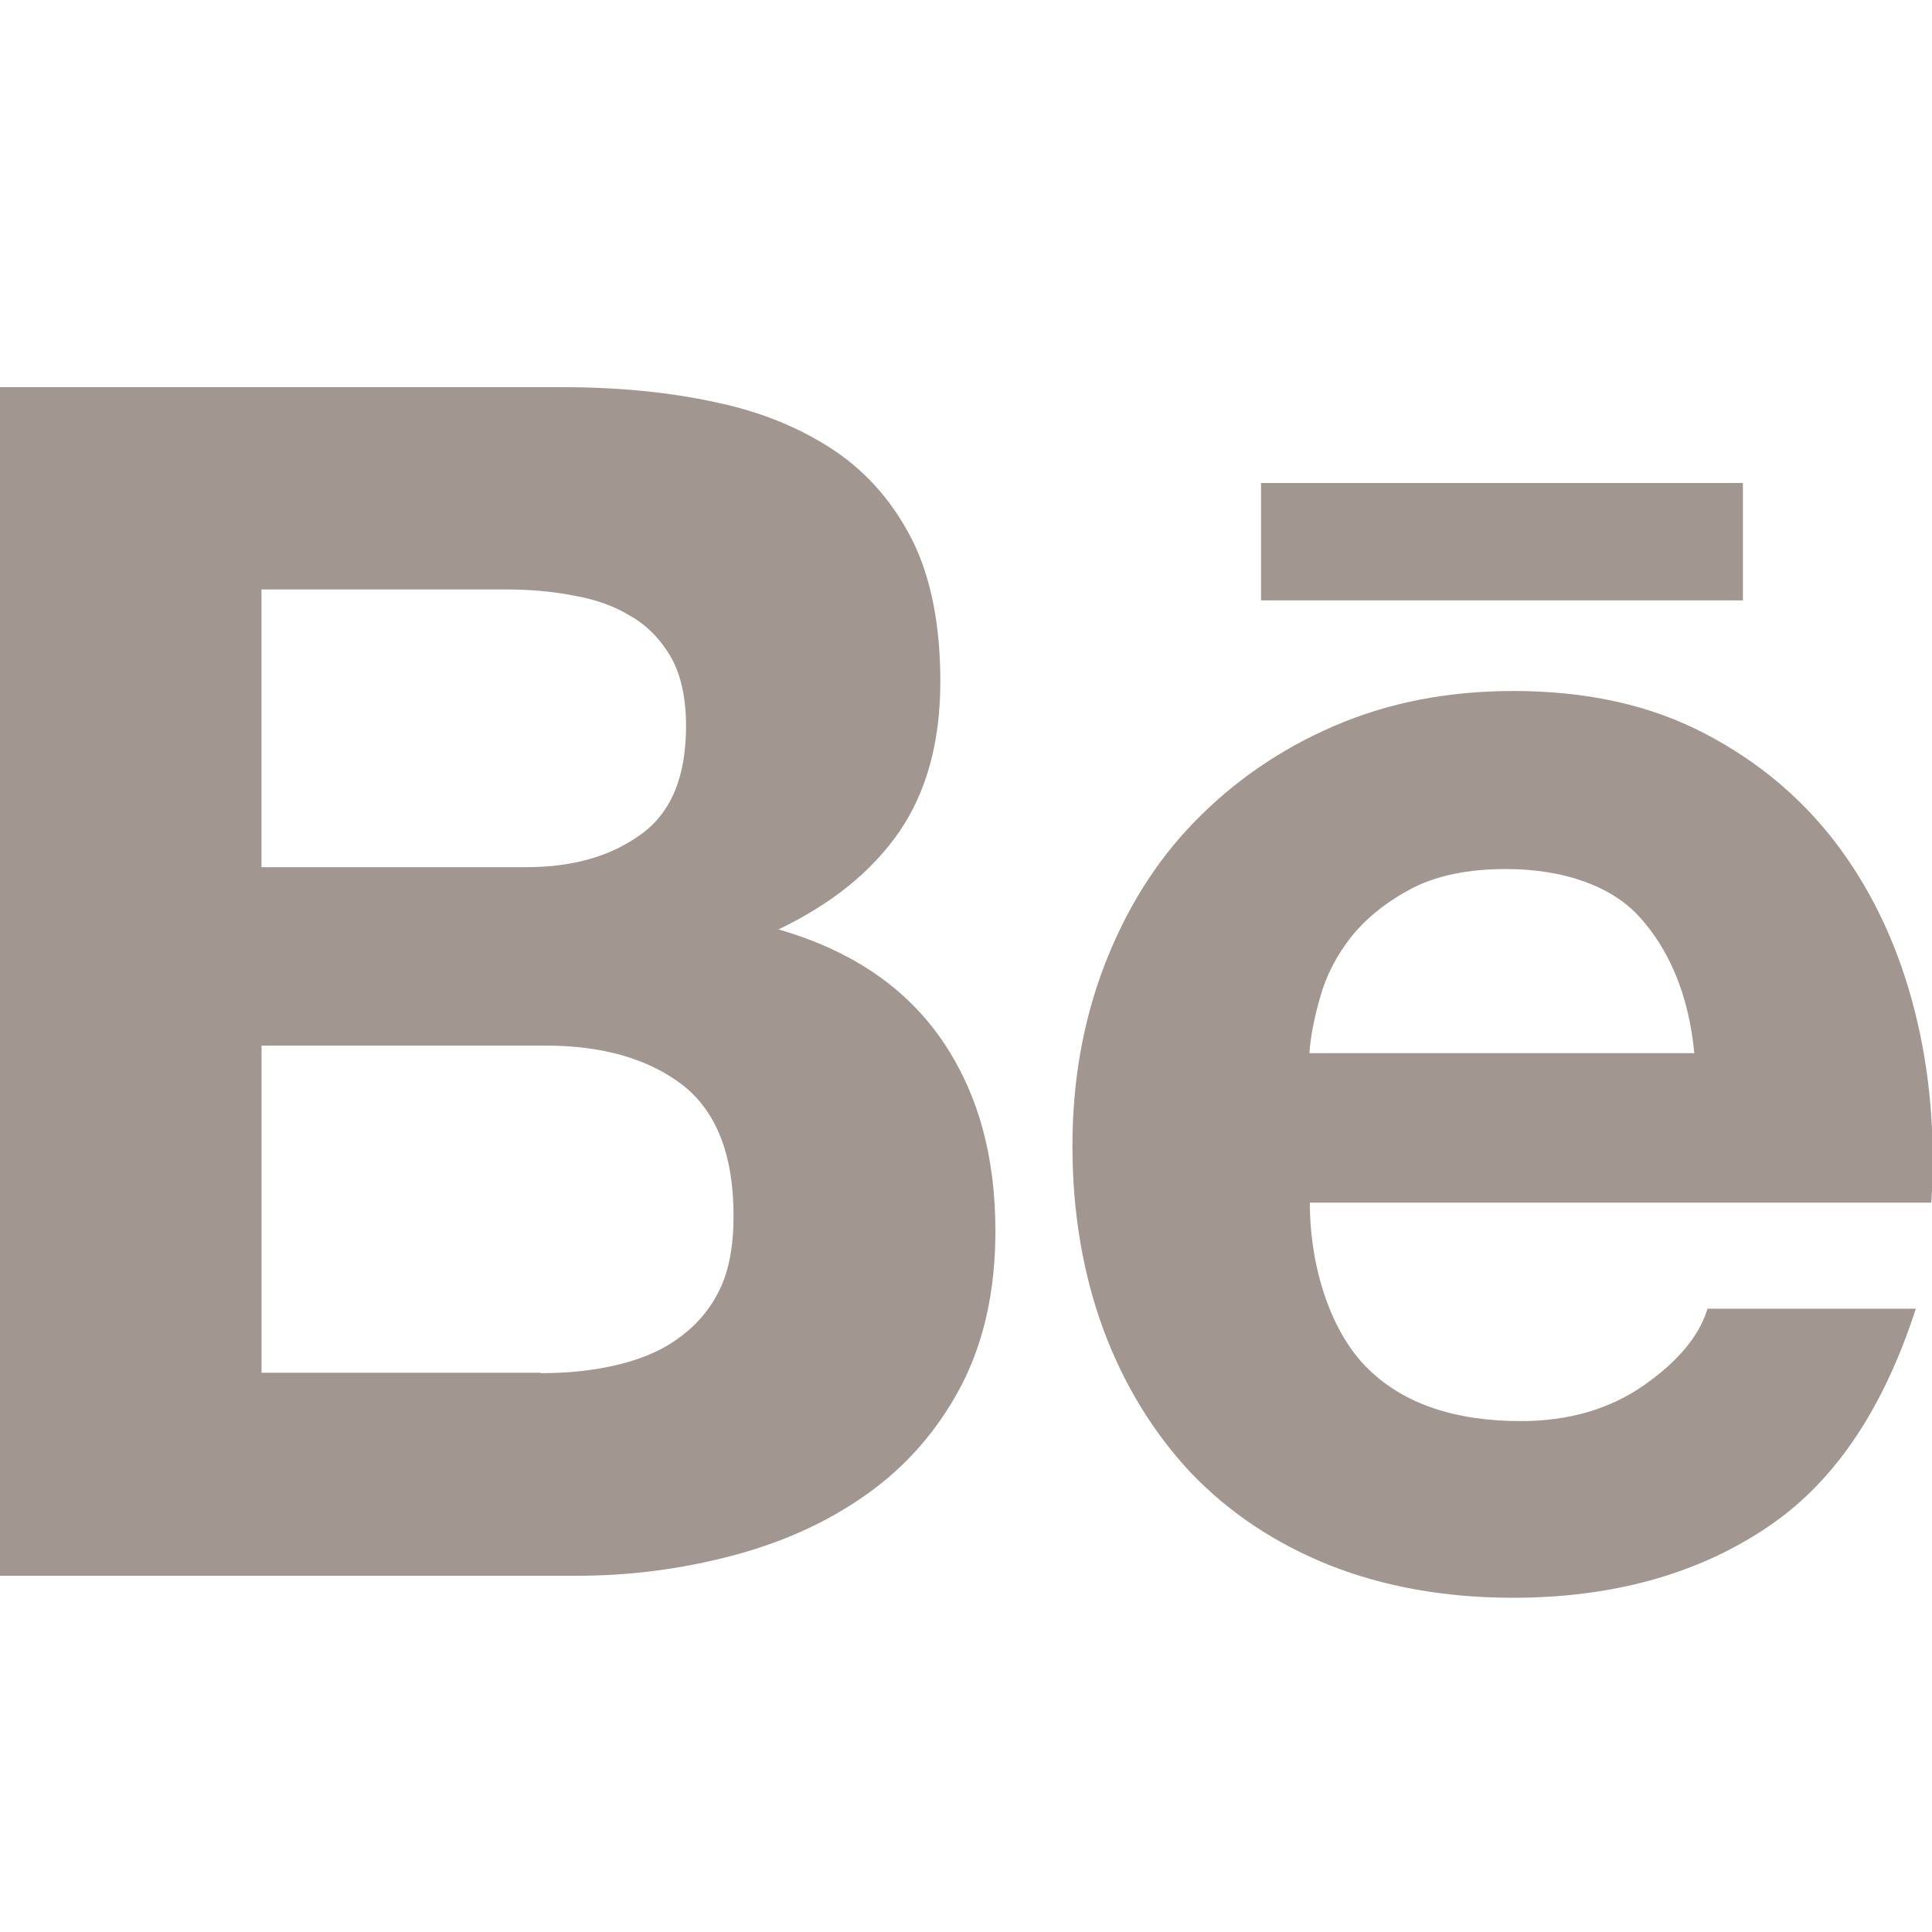
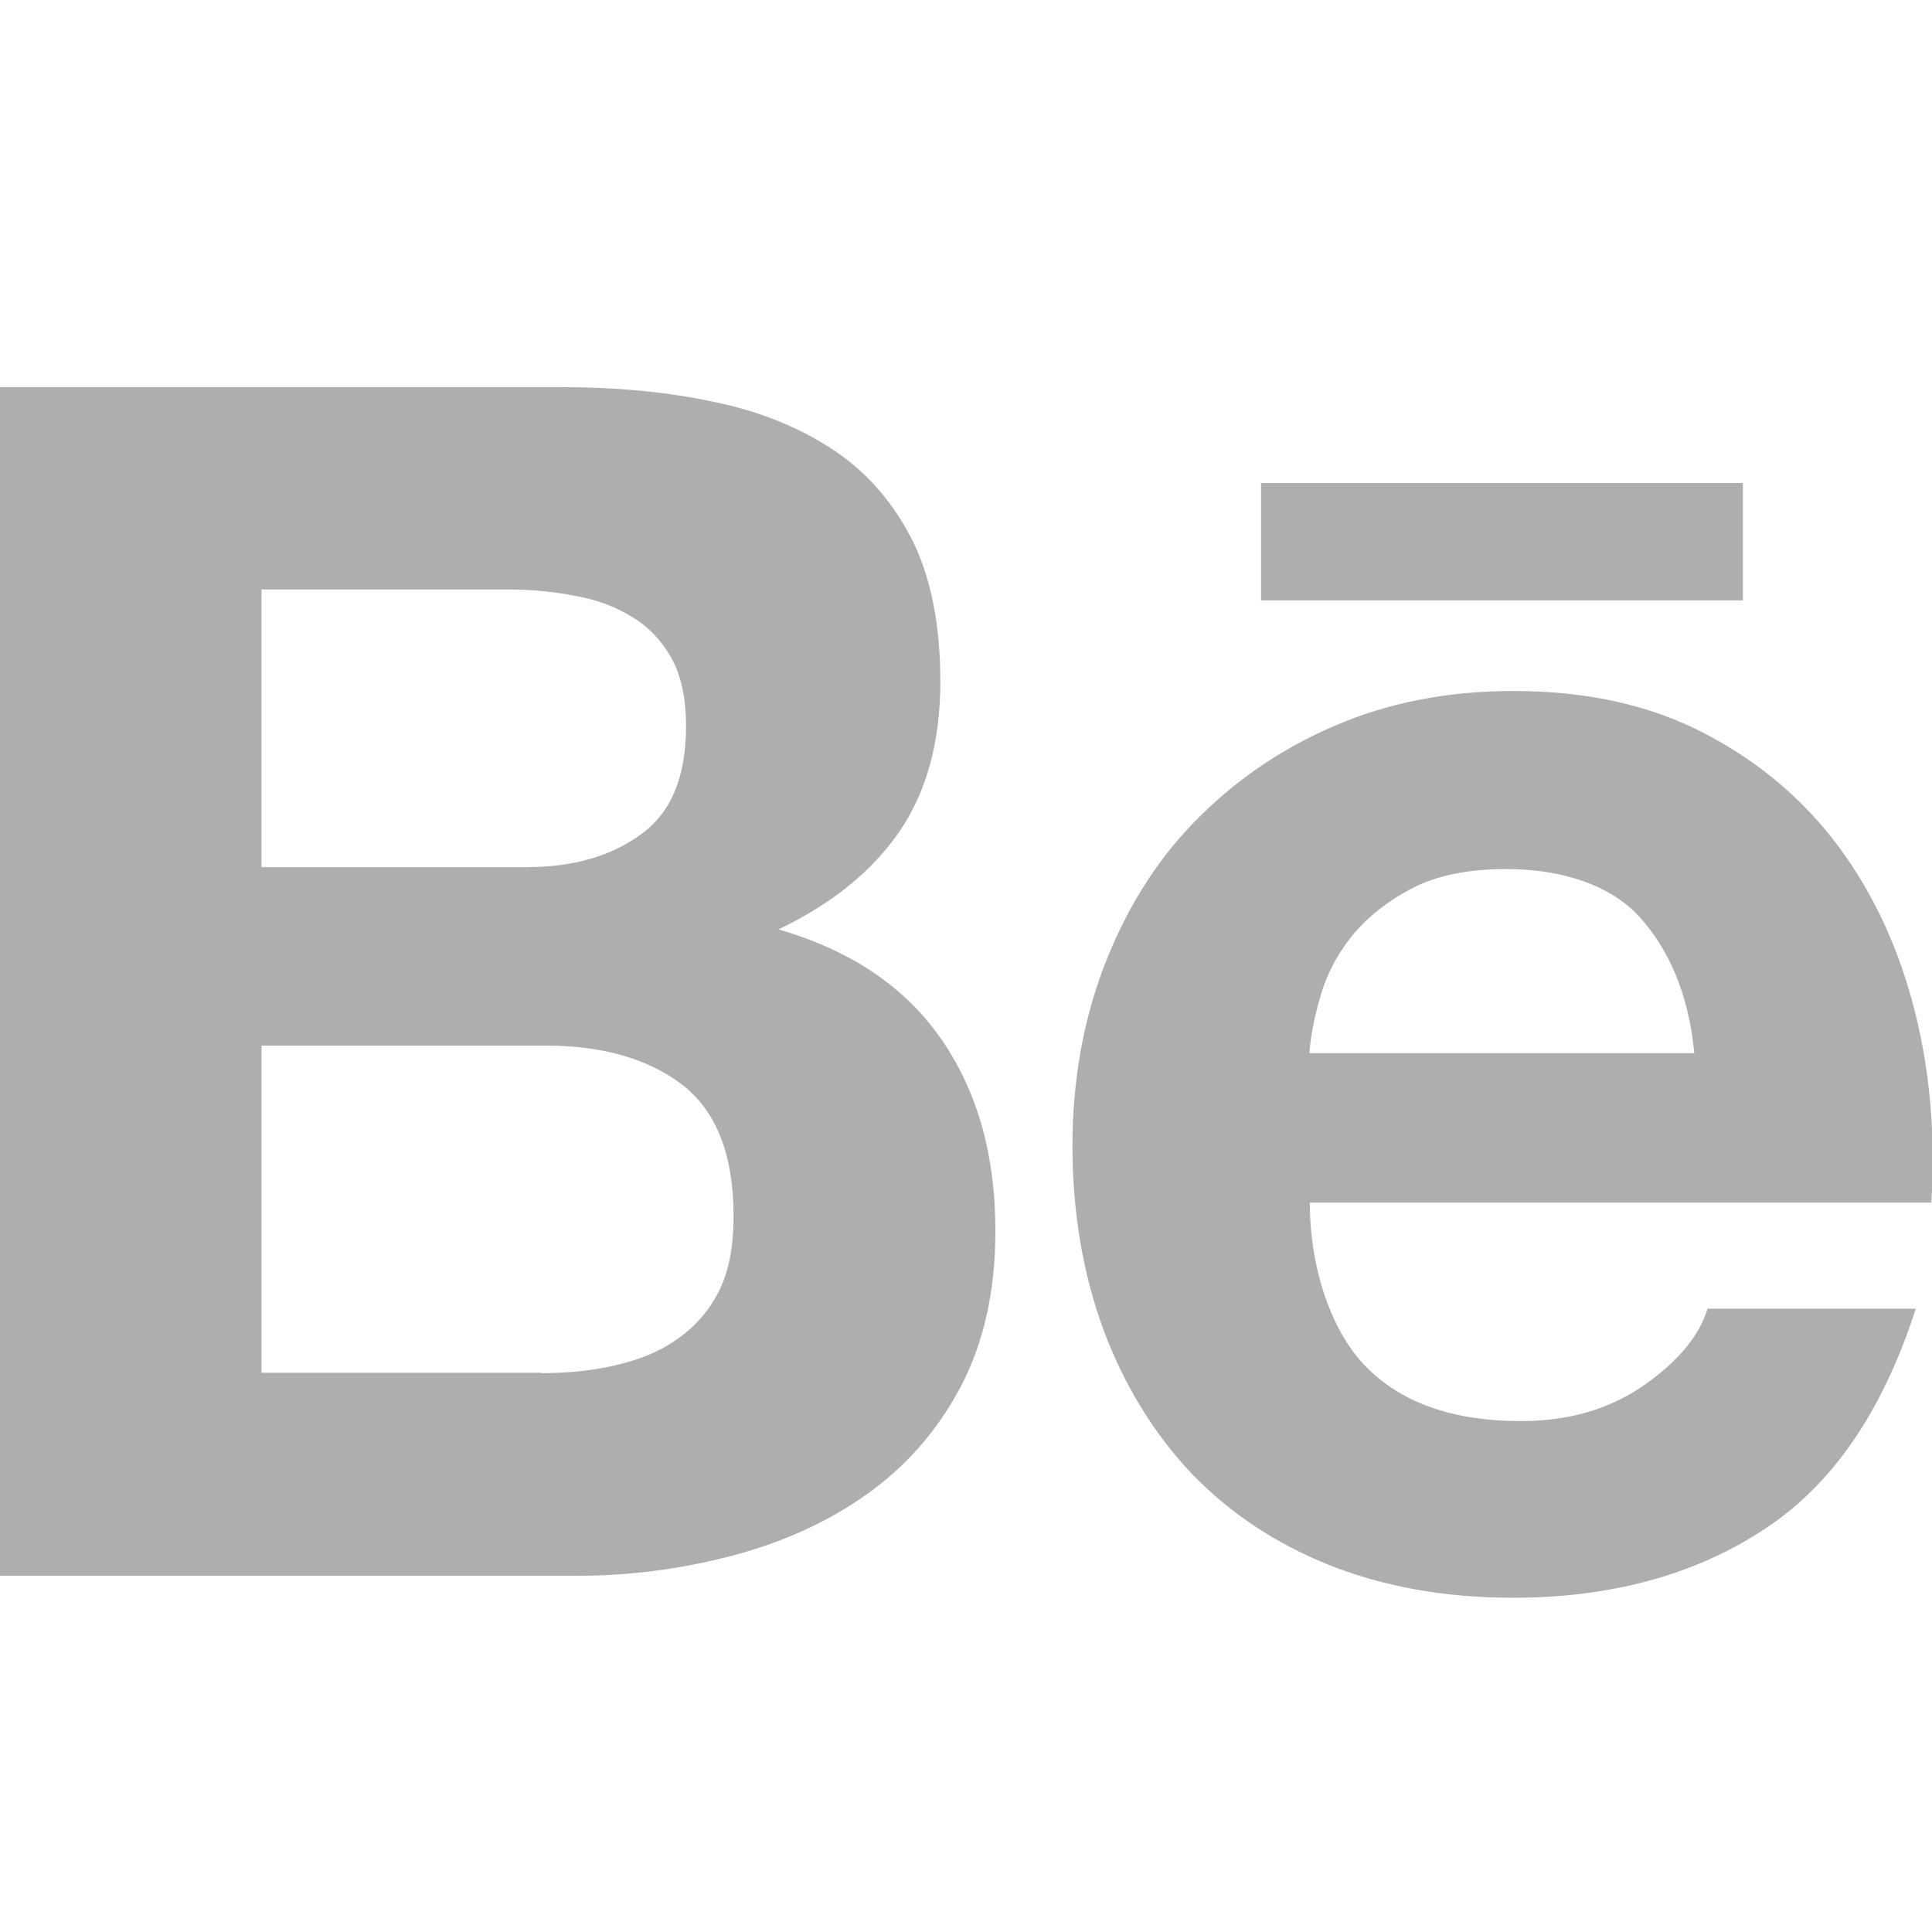
- <svg xmlns="http://www.w3.org/2000/svg" version="1.1" width="32" height="32" fill="#a19690" viewBox="0 0 32 32">
+ <svg xmlns="http://www.w3.org/2000/svg" version="1.1" width="32" height="32" fill="#aeaeae" viewBox="0 0 32 32">
  <path d="M9.281 6.412c0.944 0 1.794 0.081 2.569 0.25 0.775 0.162 1.431 0.438 1.988 0.813 0.55 0.375 0.975 0.875 1.287 1.5 0.3 0.619 0.45 1.394 0.45 2.313 0 0.994-0.225 1.819-0.675 2.481-0.456 0.662-1.119 1.2-2.006 1.625 1.213 0.35 2.106 0.962 2.706 1.831 0.6 0.875 0.887 1.925 0.887 3.163 0 1-0.194 1.856-0.575 2.581-0.387 0.731-0.912 1.325-1.556 1.781-0.65 0.462-1.4 0.8-2.237 1.019-0.831 0.219-1.688 0.331-2.575 0.331h-9.544v-19.688h9.281zM8.719 14.363c0.769 0 1.406-0.181 1.906-0.55 0.5-0.363 0.738-0.963 0.738-1.787 0-0.456-0.081-0.838-0.244-1.131-0.169-0.294-0.387-0.525-0.669-0.688-0.275-0.169-0.588-0.281-0.956-0.344-0.356-0.069-0.731-0.1-1.113-0.1h-4.050v4.6h4.388zM8.956 22.744c0.425 0 0.831-0.038 1.213-0.125 0.387-0.087 0.731-0.219 1.019-0.419 0.287-0.194 0.531-0.45 0.706-0.788 0.175-0.331 0.256-0.756 0.256-1.275 0-1.012-0.287-1.738-0.856-2.175-0.569-0.431-1.325-0.644-2.262-0.644h-4.7v5.419h4.625z" />
  <path d="M22.663 22.675c0.587 0.575 1.431 0.863 2.531 0.863 0.788 0 1.475-0.2 2.044-0.6s0.913-0.825 1.044-1.262h3.45c-0.556 1.719-1.394 2.938-2.544 3.675-1.131 0.738-2.519 1.113-4.125 1.113-1.125 0-2.131-0.181-3.038-0.538-0.906-0.363-1.663-0.869-2.3-1.531-0.619-0.663-1.106-1.45-1.45-2.375-0.337-0.919-0.512-1.938-0.512-3.038 0-1.069 0.175-2.063 0.525-2.981 0.356-0.925 0.844-1.719 1.494-2.387s1.413-1.2 2.313-1.588c0.894-0.387 1.881-0.581 2.975-0.581 1.206 0 2.262 0.231 3.169 0.706 0.9 0.469 1.644 1.1 2.225 1.887s0.994 1.694 1.25 2.706c0.256 1.012 0.344 2.069 0.275 3.175h-10.294c0 1.119 0.375 2.188 0.969 2.756zM27.156 15.188c-0.462-0.512-1.256-0.794-2.212-0.794-0.625 0-1.144 0.106-1.556 0.319-0.406 0.213-0.738 0.475-0.994 0.787-0.25 0.313-0.425 0.65-0.525 1.006-0.1 0.344-0.163 0.663-0.181 0.938h6.375c-0.094-1-0.438-1.738-0.906-2.256z" />
  <path d="M20.887 8h7.981v1.944h-7.981v-1.944z" />
</svg>
